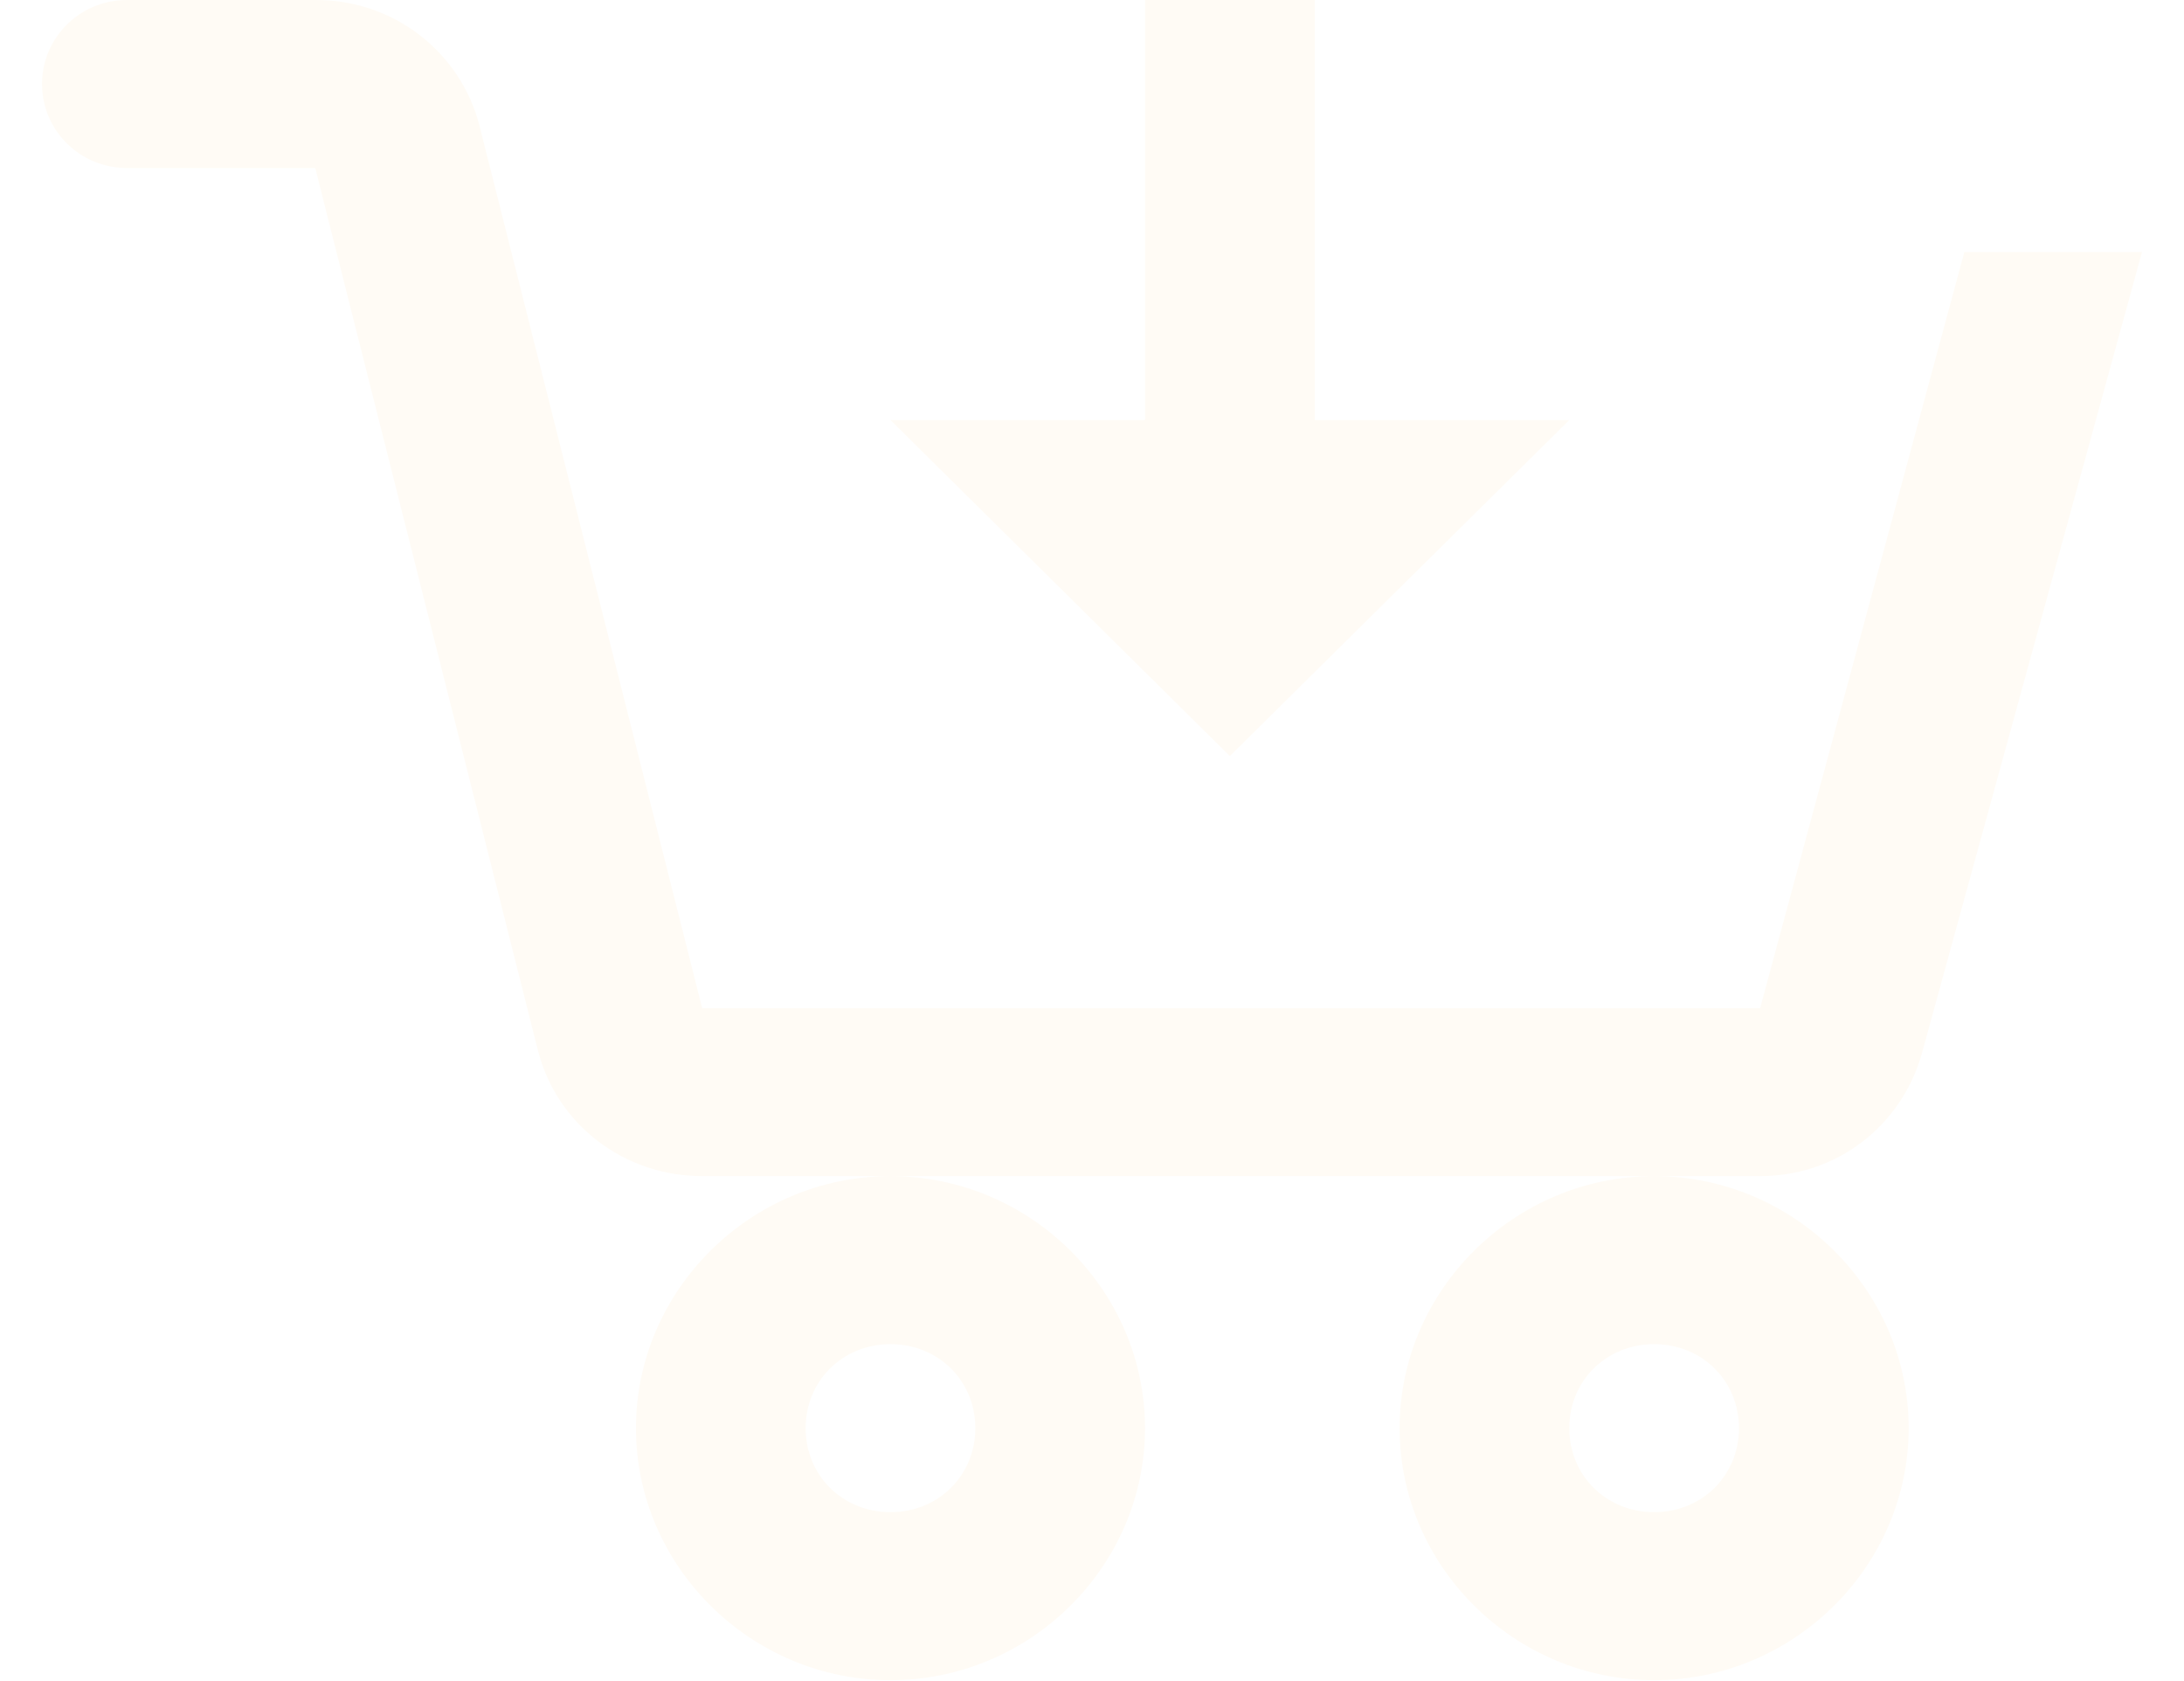
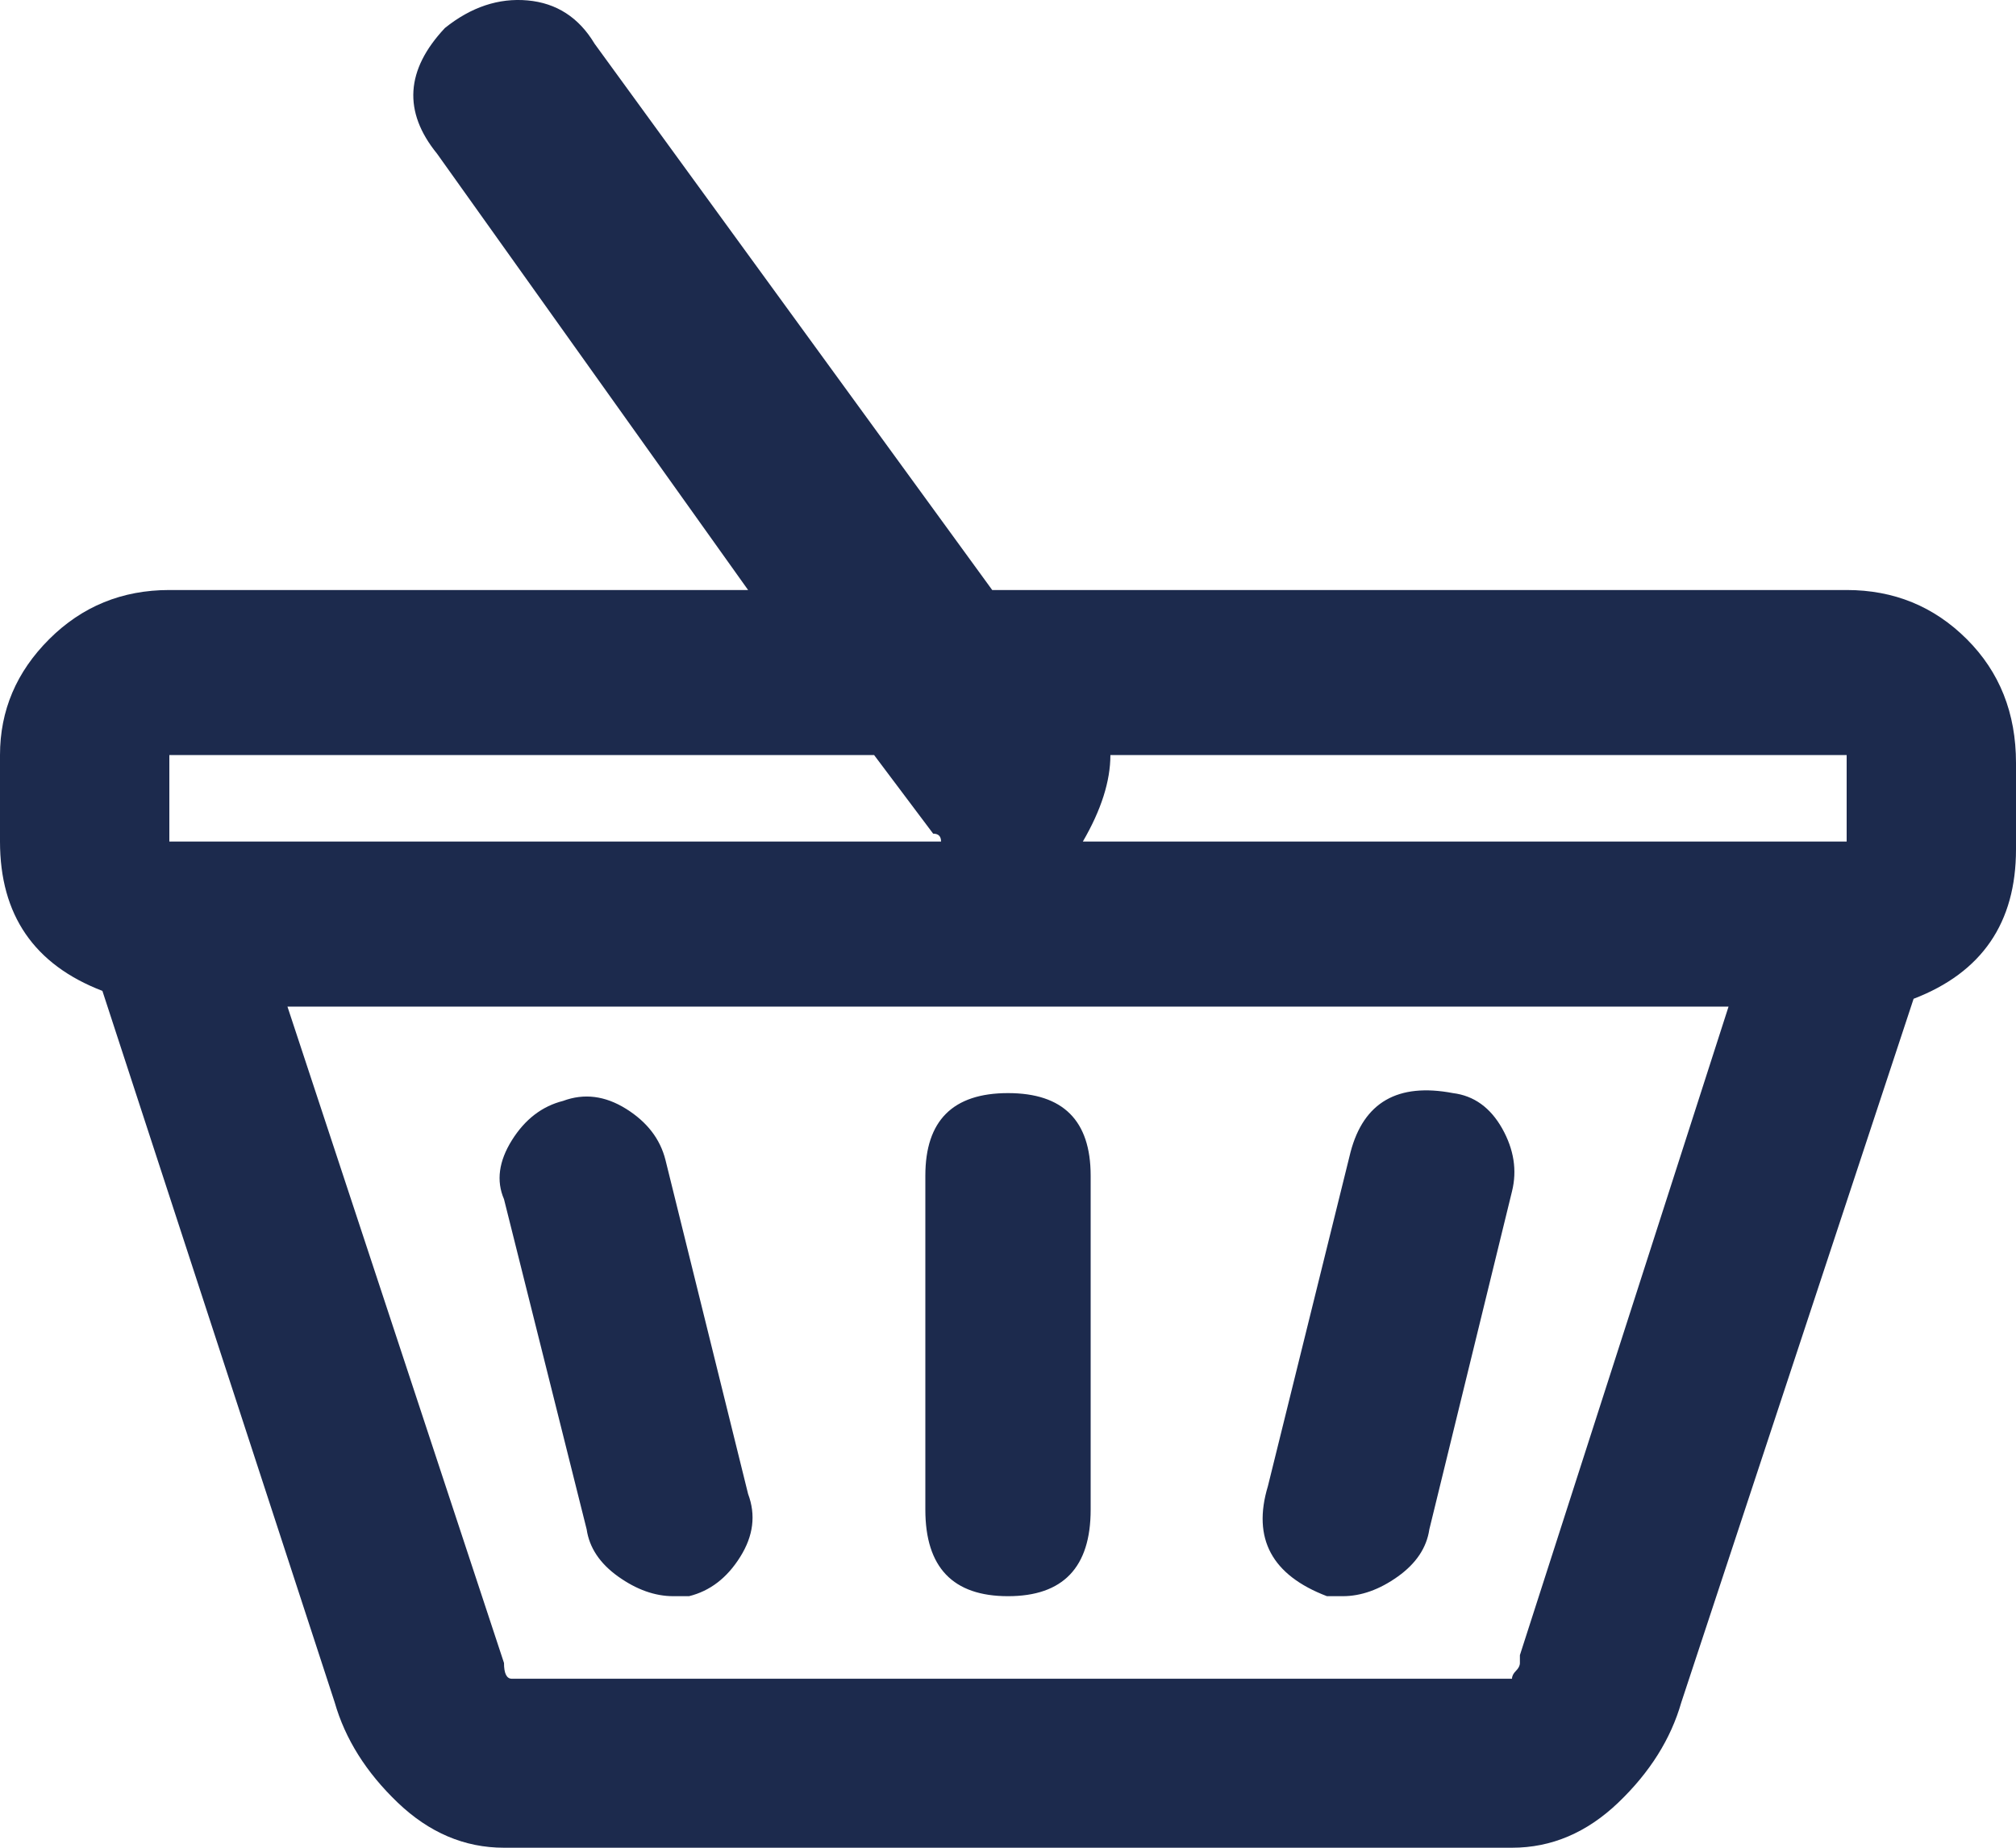
- <svg xmlns="http://www.w3.org/2000/svg" width="26" height="20" viewBox="0 0 26 20" fill="none">
-   <path d="M1.51 4.21714e-05C1.242 4.21714e-05 0.985 0.105 0.796 0.293C0.606 0.48 0.5 0.735 0.5 1C0.5 1.265 0.606 1.52 0.796 1.707C0.985 1.895 1.242 2 1.51 2H3.753L6.403 12.5C6.628 13.39 7.433 14 8.36 14H20.956C21.868 14 22.642 13.4 22.882 12.53L25.5 3H23.385L20.954 12H8.359L5.709 1.5C5.6 1.069 5.347 0.687 4.993 0.415C4.638 0.143 4.201 -0.003 3.753 4.21714e-05H1.51ZM19.692 14C18.03 14 16.662 15.355 16.662 17C16.662 18.645 18.03 20 19.692 20C21.354 20 22.722 18.645 22.722 17C22.722 15.355 21.354 14 19.692 14ZM10.601 14C8.939 14 7.571 15.355 7.571 17C7.571 18.645 8.939 20 10.601 20C12.263 20 13.631 18.645 13.631 17C13.631 15.355 12.263 14 10.601 14ZM13.631 4.21714e-05V5H10.601L14.641 9L18.682 5H15.652V4.21714e-05H13.631ZM10.601 16C11.171 16 11.611 16.436 11.611 17C11.611 17.564 11.171 18 10.601 18C10.031 18 9.591 17.564 9.591 17C9.591 16.436 10.031 16 10.601 16ZM19.692 16C20.262 16 20.702 16.436 20.702 17C20.702 17.564 20.262 18 19.692 18C19.122 18 18.682 17.564 18.682 17C18.682 16.436 19.122 16 19.692 16Z" fill="#FFFBF5" />
+ <svg xmlns="http://www.w3.org/2000/svg" width="24" height="22" viewBox="0 0 24 22" fill="none">
+   <path d="M21.984 7.025H11.812L7.078 0.52C6.891 0.208 6.625 0.036 6.281 0.005C5.938 -0.026 5.609 0.083 5.297 0.333C4.828 0.832 4.797 1.331 5.203 1.83L8.906 7.025H2.016C1.453 7.025 0.977 7.22 0.586 7.61C0.195 8 0 8.46 0 8.99V10.02C0 10.893 0.406 11.486 1.219 11.798L3.984 20.268C4.109 20.705 4.359 21.103 4.734 21.462C5.109 21.821 5.531 22 6 22H18C18.469 22 18.891 21.821 19.266 21.462C19.641 21.103 19.891 20.705 20.016 20.268L22.781 11.892C23.594 11.58 24 10.987 24 10.113V9.084C24 8.491 23.805 8 23.414 7.61C23.023 7.22 22.547 7.025 21.984 7.025ZM2.016 8.99H10.406L11.109 9.926C11.172 9.926 11.203 9.957 11.203 10.02H2.016V8.99ZM18.094 19.707V19.8C18.094 19.832 18.078 19.863 18.047 19.894C18.016 19.925 18 19.956 18 19.988H6.094C6.031 19.988 6 19.925 6 19.8L3.422 11.985H20.578L18.094 19.707ZM12.891 10.02C13.109 9.645 13.219 9.302 13.219 8.99H21.984V10.02H12.891ZM6.984 18.209C7.016 18.428 7.141 18.615 7.359 18.771C7.578 18.927 7.797 19.005 8.016 19.005H8.203C8.453 18.943 8.656 18.787 8.812 18.537C8.969 18.287 9 18.038 8.906 17.788L7.922 13.81C7.859 13.561 7.703 13.358 7.453 13.202C7.203 13.046 6.953 13.015 6.703 13.108C6.453 13.171 6.25 13.327 6.094 13.576C5.938 13.826 5.906 14.06 6 14.278L6.984 18.209ZM15.797 19.005H15.984C16.203 19.005 16.422 18.927 16.641 18.771C16.859 18.615 16.984 18.428 17.016 18.209L18 14.185C18.062 13.935 18.023 13.686 17.883 13.436C17.742 13.187 17.547 13.046 17.297 13.015C16.641 12.89 16.234 13.124 16.078 13.717L15.094 17.695C14.906 18.319 15.141 18.755 15.797 19.005ZM12 19.005C12.656 19.005 12.984 18.662 12.984 17.975V13.998C12.984 13.342 12.656 13.015 12 13.015C11.344 13.015 11.016 13.342 11.016 13.998V17.975C11.016 18.662 11.344 19.005 12 19.005Z" fill="#1C2A4D" />
</svg>
